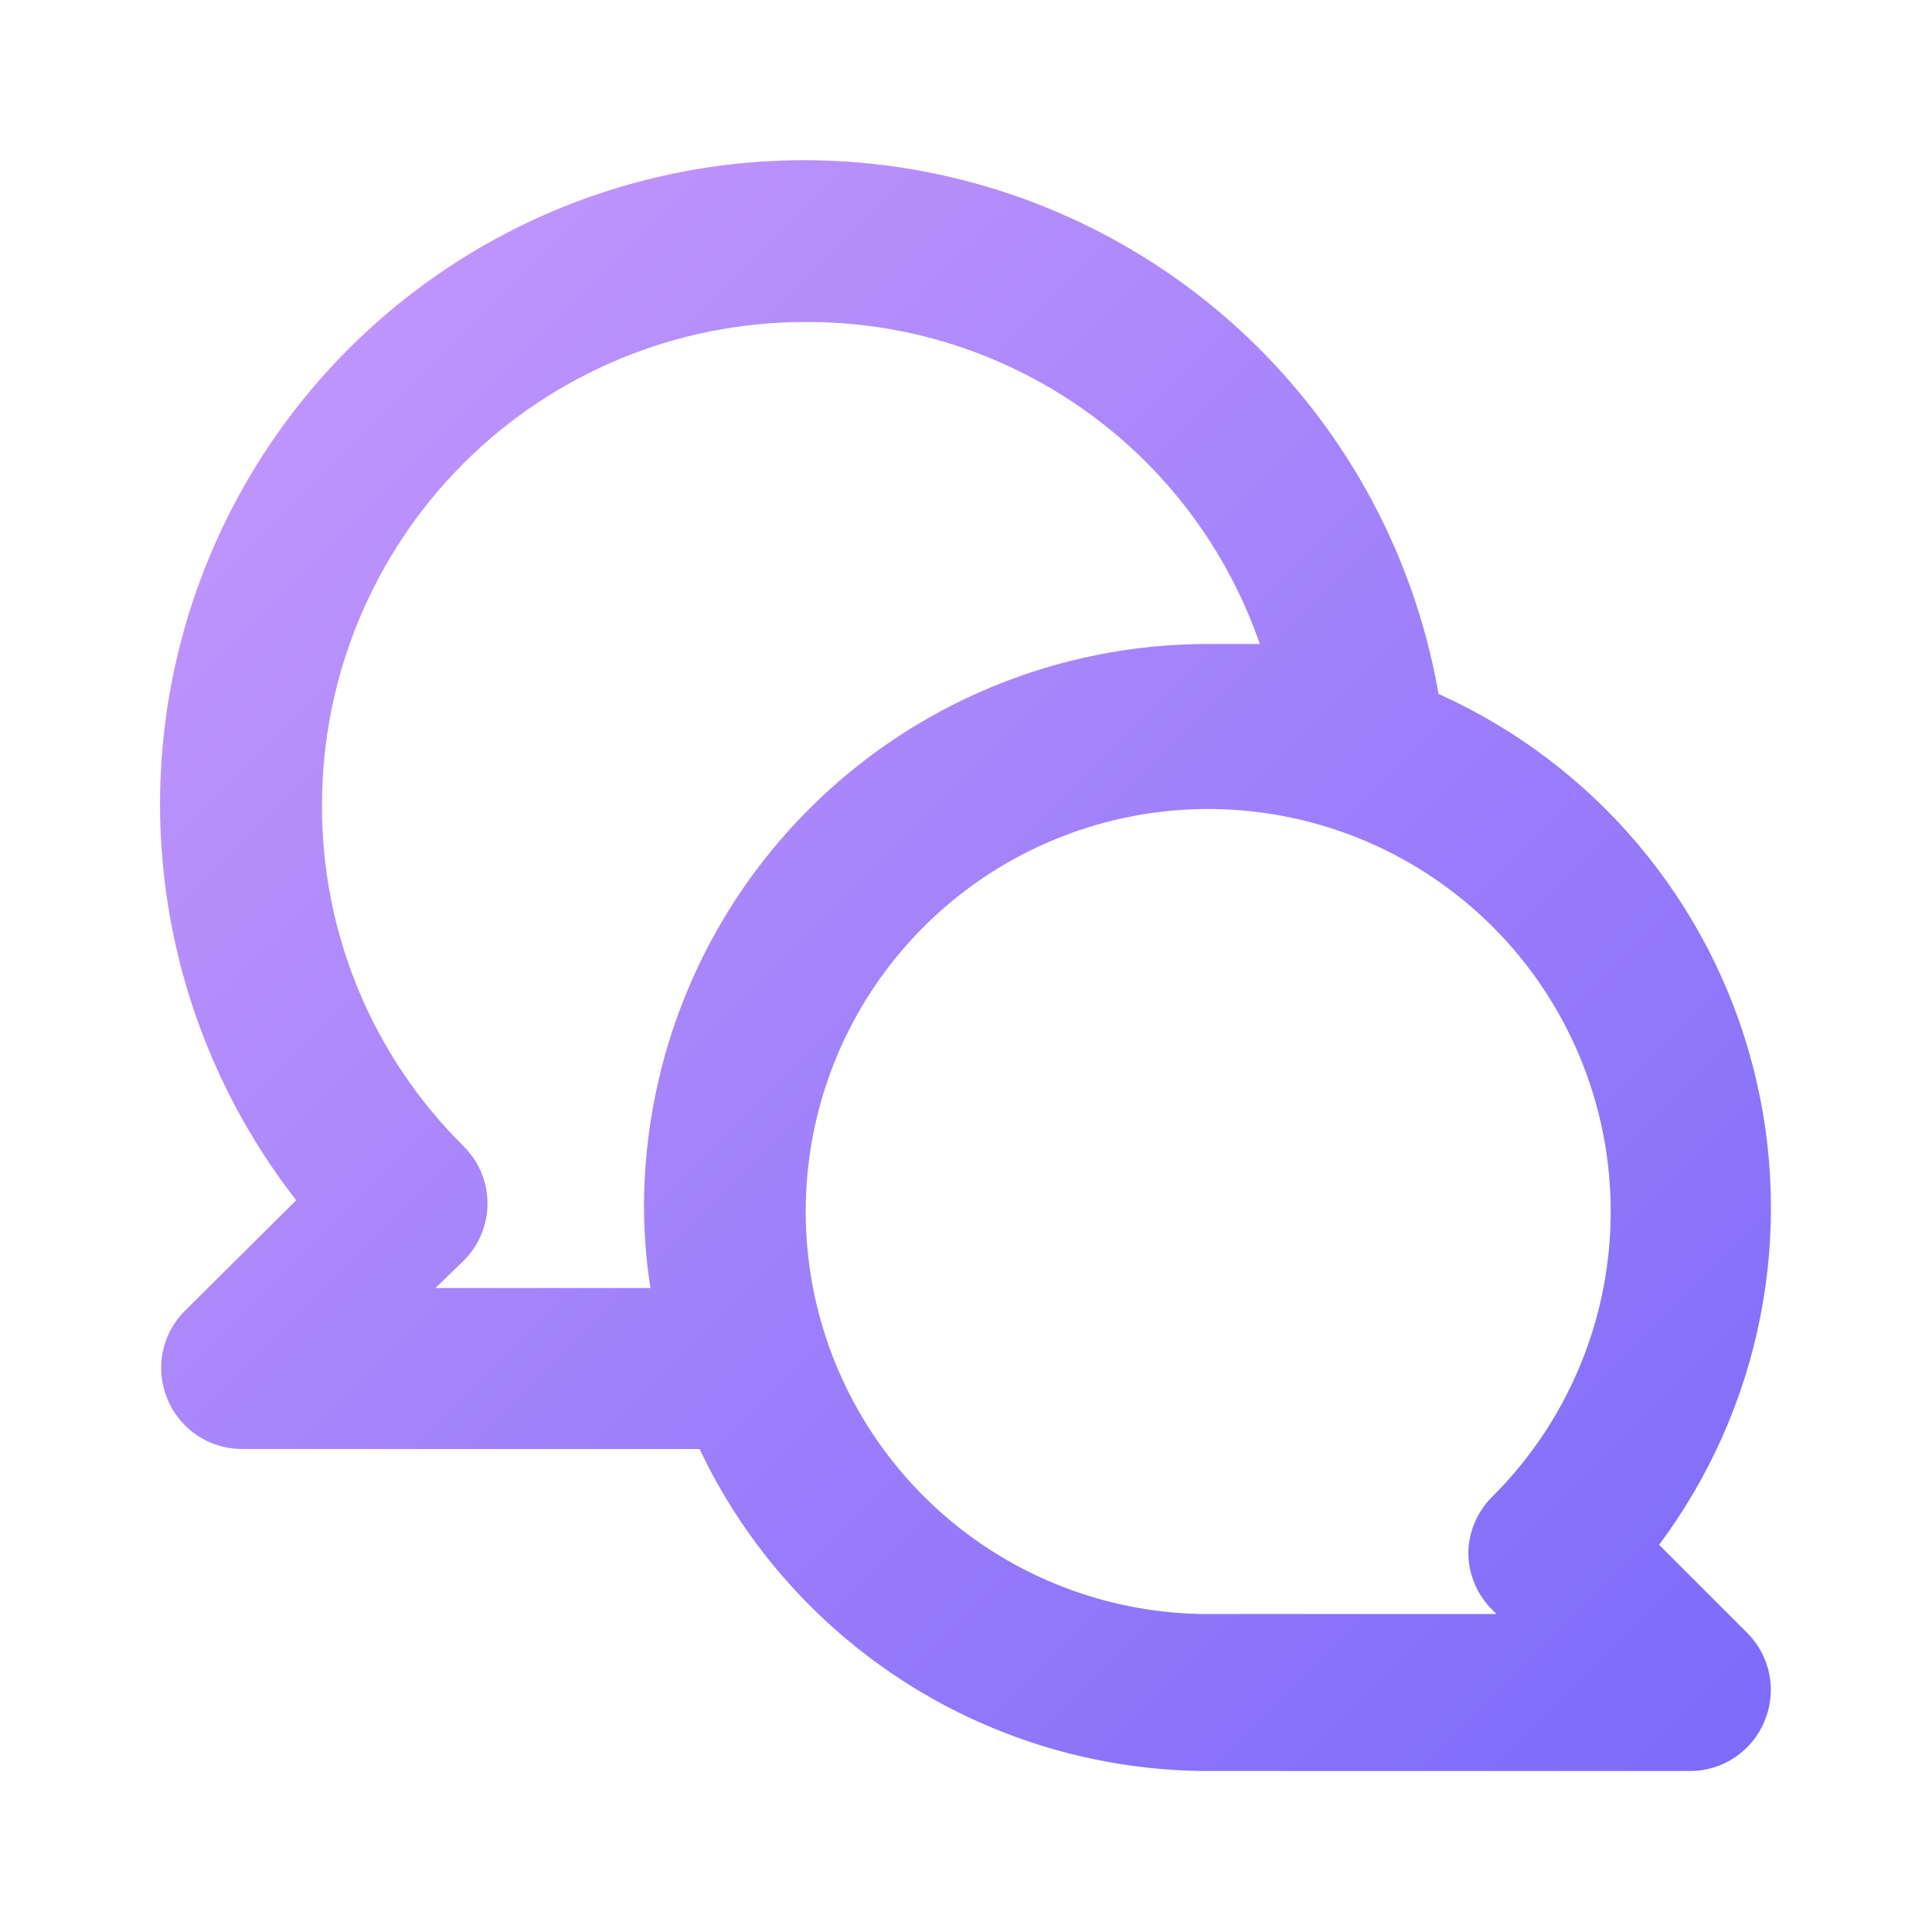
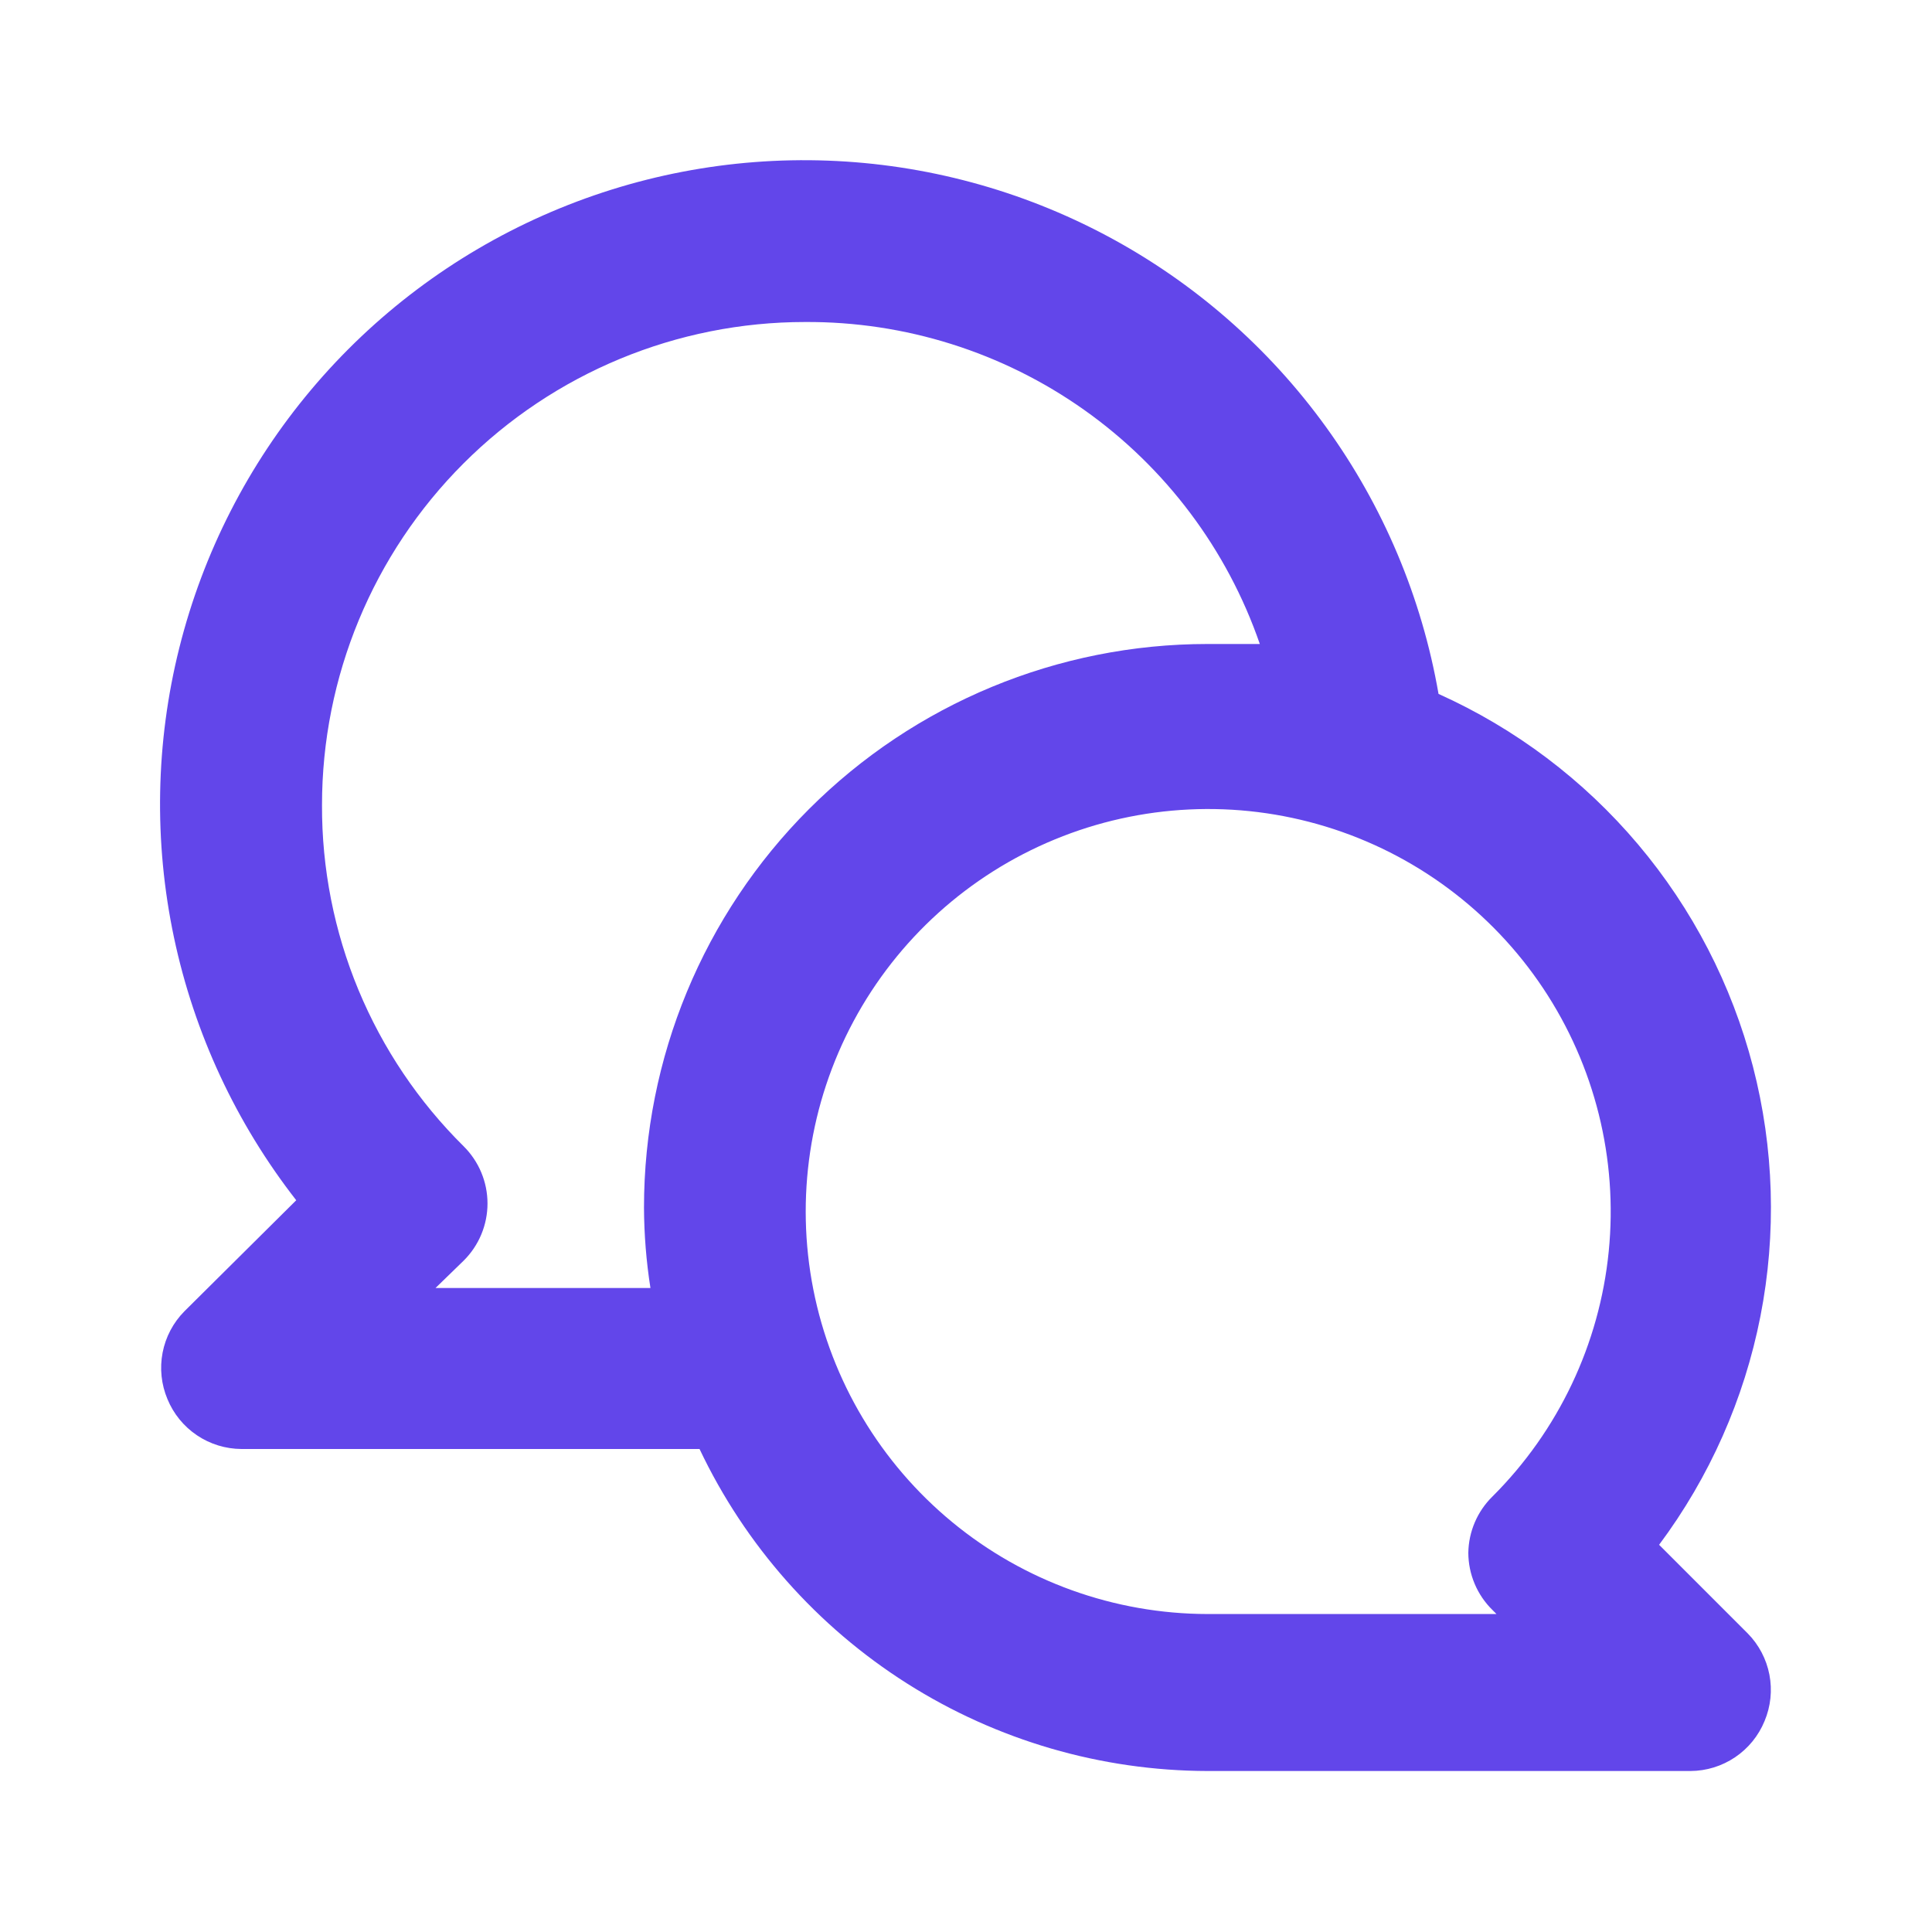
<svg xmlns="http://www.w3.org/2000/svg" width="100" height="100" viewBox="0 0 100 100" fill="none">
-   <defs>
-     <linearGradient id="grad" x1="0%" y1="0%" x2="100%" y2="100%">
-       <stop offset="0%" stop-color="#C89AFC" />
-       <stop offset="100%" stop-color="#7C6AFA" />
-     </linearGradient>
-   </defs>
-   <path d="M85.875 79.958C88.486 76.458 90.278 72.416 91.119 68.131C91.959 63.846 91.826 59.426 90.731 55.199C89.635 50.972 87.604 47.045 84.787 43.707C81.971 40.37 78.441 37.708 74.458 35.917C73.591 30.925 71.597 26.198 68.628 22.093C65.66 17.987 61.795 14.613 57.326 12.225C52.858 9.838 47.904 8.5 42.842 8.314C37.779 8.128 32.741 9.098 28.109 11.151C23.478 13.204 19.375 16.286 16.113 20.162C12.851 24.038 10.516 28.607 9.284 33.521C8.052 38.435 7.957 43.565 9.005 48.522C10.053 53.478 12.218 58.13 15.333 62.125L9.542 67.875C8.963 68.461 8.572 69.205 8.416 70.013C8.26 70.822 8.348 71.658 8.667 72.417C8.979 73.178 9.51 73.829 10.192 74.289C10.874 74.749 11.677 74.996 12.5 75H36.208C38.569 79.978 42.292 84.185 46.945 87.134C51.598 90.084 56.991 91.655 62.5 91.667H87.5C88.323 91.663 89.126 91.415 89.808 90.955C90.49 90.496 91.021 89.844 91.333 89.083C91.652 88.325 91.74 87.488 91.584 86.68C91.428 85.872 91.037 85.128 90.458 84.542L85.875 79.958ZM33.333 62.5C33.339 63.895 33.45 65.288 33.667 66.667H22.542L24 65.25C24.39 64.863 24.701 64.402 24.912 63.894C25.124 63.386 25.233 62.842 25.233 62.292C25.233 61.742 25.124 61.197 24.912 60.689C24.701 60.182 24.39 59.721 24 59.333C21.665 57.024 19.814 54.272 18.554 51.239C17.295 48.205 16.654 44.951 16.667 41.667C16.667 35.036 19.301 28.677 23.989 23.989C28.677 19.301 35.036 16.667 41.667 16.667C46.84 16.636 51.894 18.227 56.116 21.216C60.339 24.206 63.519 28.443 65.208 33.333C64.292 33.333 63.417 33.333 62.5 33.333C54.764 33.333 47.346 36.406 41.876 41.876C36.406 47.346 33.333 54.765 33.333 62.5ZM77.25 83.333L77.458 83.542H62.5C57.681 83.533 53.013 81.854 49.293 78.79C45.573 75.726 43.03 71.467 42.097 66.739C41.165 62.011 41.901 57.105 44.179 52.858C46.458 48.612 50.139 45.286 54.594 43.449C59.049 41.611 64.004 41.375 68.614 42.781C73.224 44.187 77.204 47.147 79.876 51.158C82.547 55.169 83.746 59.982 83.267 64.778C82.789 69.574 80.662 74.055 77.25 77.458C76.465 78.228 76.016 79.276 76 80.375C76.002 80.926 76.114 81.472 76.329 81.98C76.543 82.487 76.856 82.948 77.25 83.333Z" fill="url(#grad)" />
+   <path d="M85.875 79.958C88.486 76.458 90.278 72.416 91.119 68.131C91.959 63.846 91.826 59.426 90.731 55.199C89.635 50.972 87.604 47.045 84.787 43.707C81.971 40.37 78.441 37.708 74.458 35.917C73.591 30.925 71.597 26.198 68.628 22.093C65.66 17.987 61.795 14.613 57.326 12.225C52.858 9.838 47.904 8.5 42.842 8.314C37.779 8.128 32.741 9.098 28.109 11.151C23.478 13.204 19.375 16.286 16.113 20.162C12.851 24.038 10.516 28.607 9.284 33.521C8.052 38.435 7.957 43.565 9.005 48.522C10.053 53.478 12.218 58.13 15.333 62.125L9.542 67.875C8.963 68.461 8.572 69.205 8.416 70.013C8.26 70.822 8.348 71.658 8.667 72.417C8.979 73.178 9.51 73.829 10.192 74.289C10.874 74.749 11.677 74.996 12.5 75H36.208C38.569 79.978 42.292 84.185 46.945 87.134C51.598 90.084 56.991 91.655 62.5 91.667H87.5C88.323 91.663 89.126 91.415 89.808 90.955C90.49 90.496 91.021 89.844 91.333 89.083C91.652 88.325 91.74 87.488 91.584 86.68C91.428 85.872 91.037 85.128 90.458 84.542L85.875 79.958ZM33.333 62.5C33.339 63.895 33.45 65.288 33.667 66.667H22.542L24 65.25C24.39 64.863 24.701 64.402 24.912 63.894C25.124 63.386 25.233 62.842 25.233 62.292C25.233 61.742 25.124 61.197 24.912 60.689C24.701 60.182 24.39 59.721 24 59.333C21.665 57.024 19.814 54.272 18.554 51.239C17.295 48.205 16.654 44.951 16.667 41.667C16.667 35.036 19.301 28.677 23.989 23.989C28.677 19.301 35.036 16.667 41.667 16.667C46.84 16.636 51.894 18.227 56.116 21.216C60.339 24.206 63.519 28.443 65.208 33.333C64.292 33.333 63.417 33.333 62.5 33.333C54.764 33.333 47.346 36.406 41.876 41.876C36.406 47.346 33.333 54.765 33.333 62.5ZM77.25 83.333L77.458 83.542H62.5C57.681 83.533 53.013 81.854 49.293 78.79C45.573 75.726 43.03 71.467 42.097 66.739C41.165 62.011 41.901 57.105 44.179 52.858C46.458 48.612 50.139 45.286 54.594 43.449C59.049 41.611 64.004 41.375 68.614 42.781C73.224 44.187 77.204 47.147 79.876 51.158C82.547 55.169 83.746 59.982 83.267 64.778C82.789 69.574 80.662 74.055 77.25 77.458C76.465 78.228 76.016 79.276 76 80.375C76.002 80.926 76.114 81.472 76.329 81.98C76.543 82.487 76.856 82.948 77.25 83.333Z" fill="#6246EA" />
</svg>
